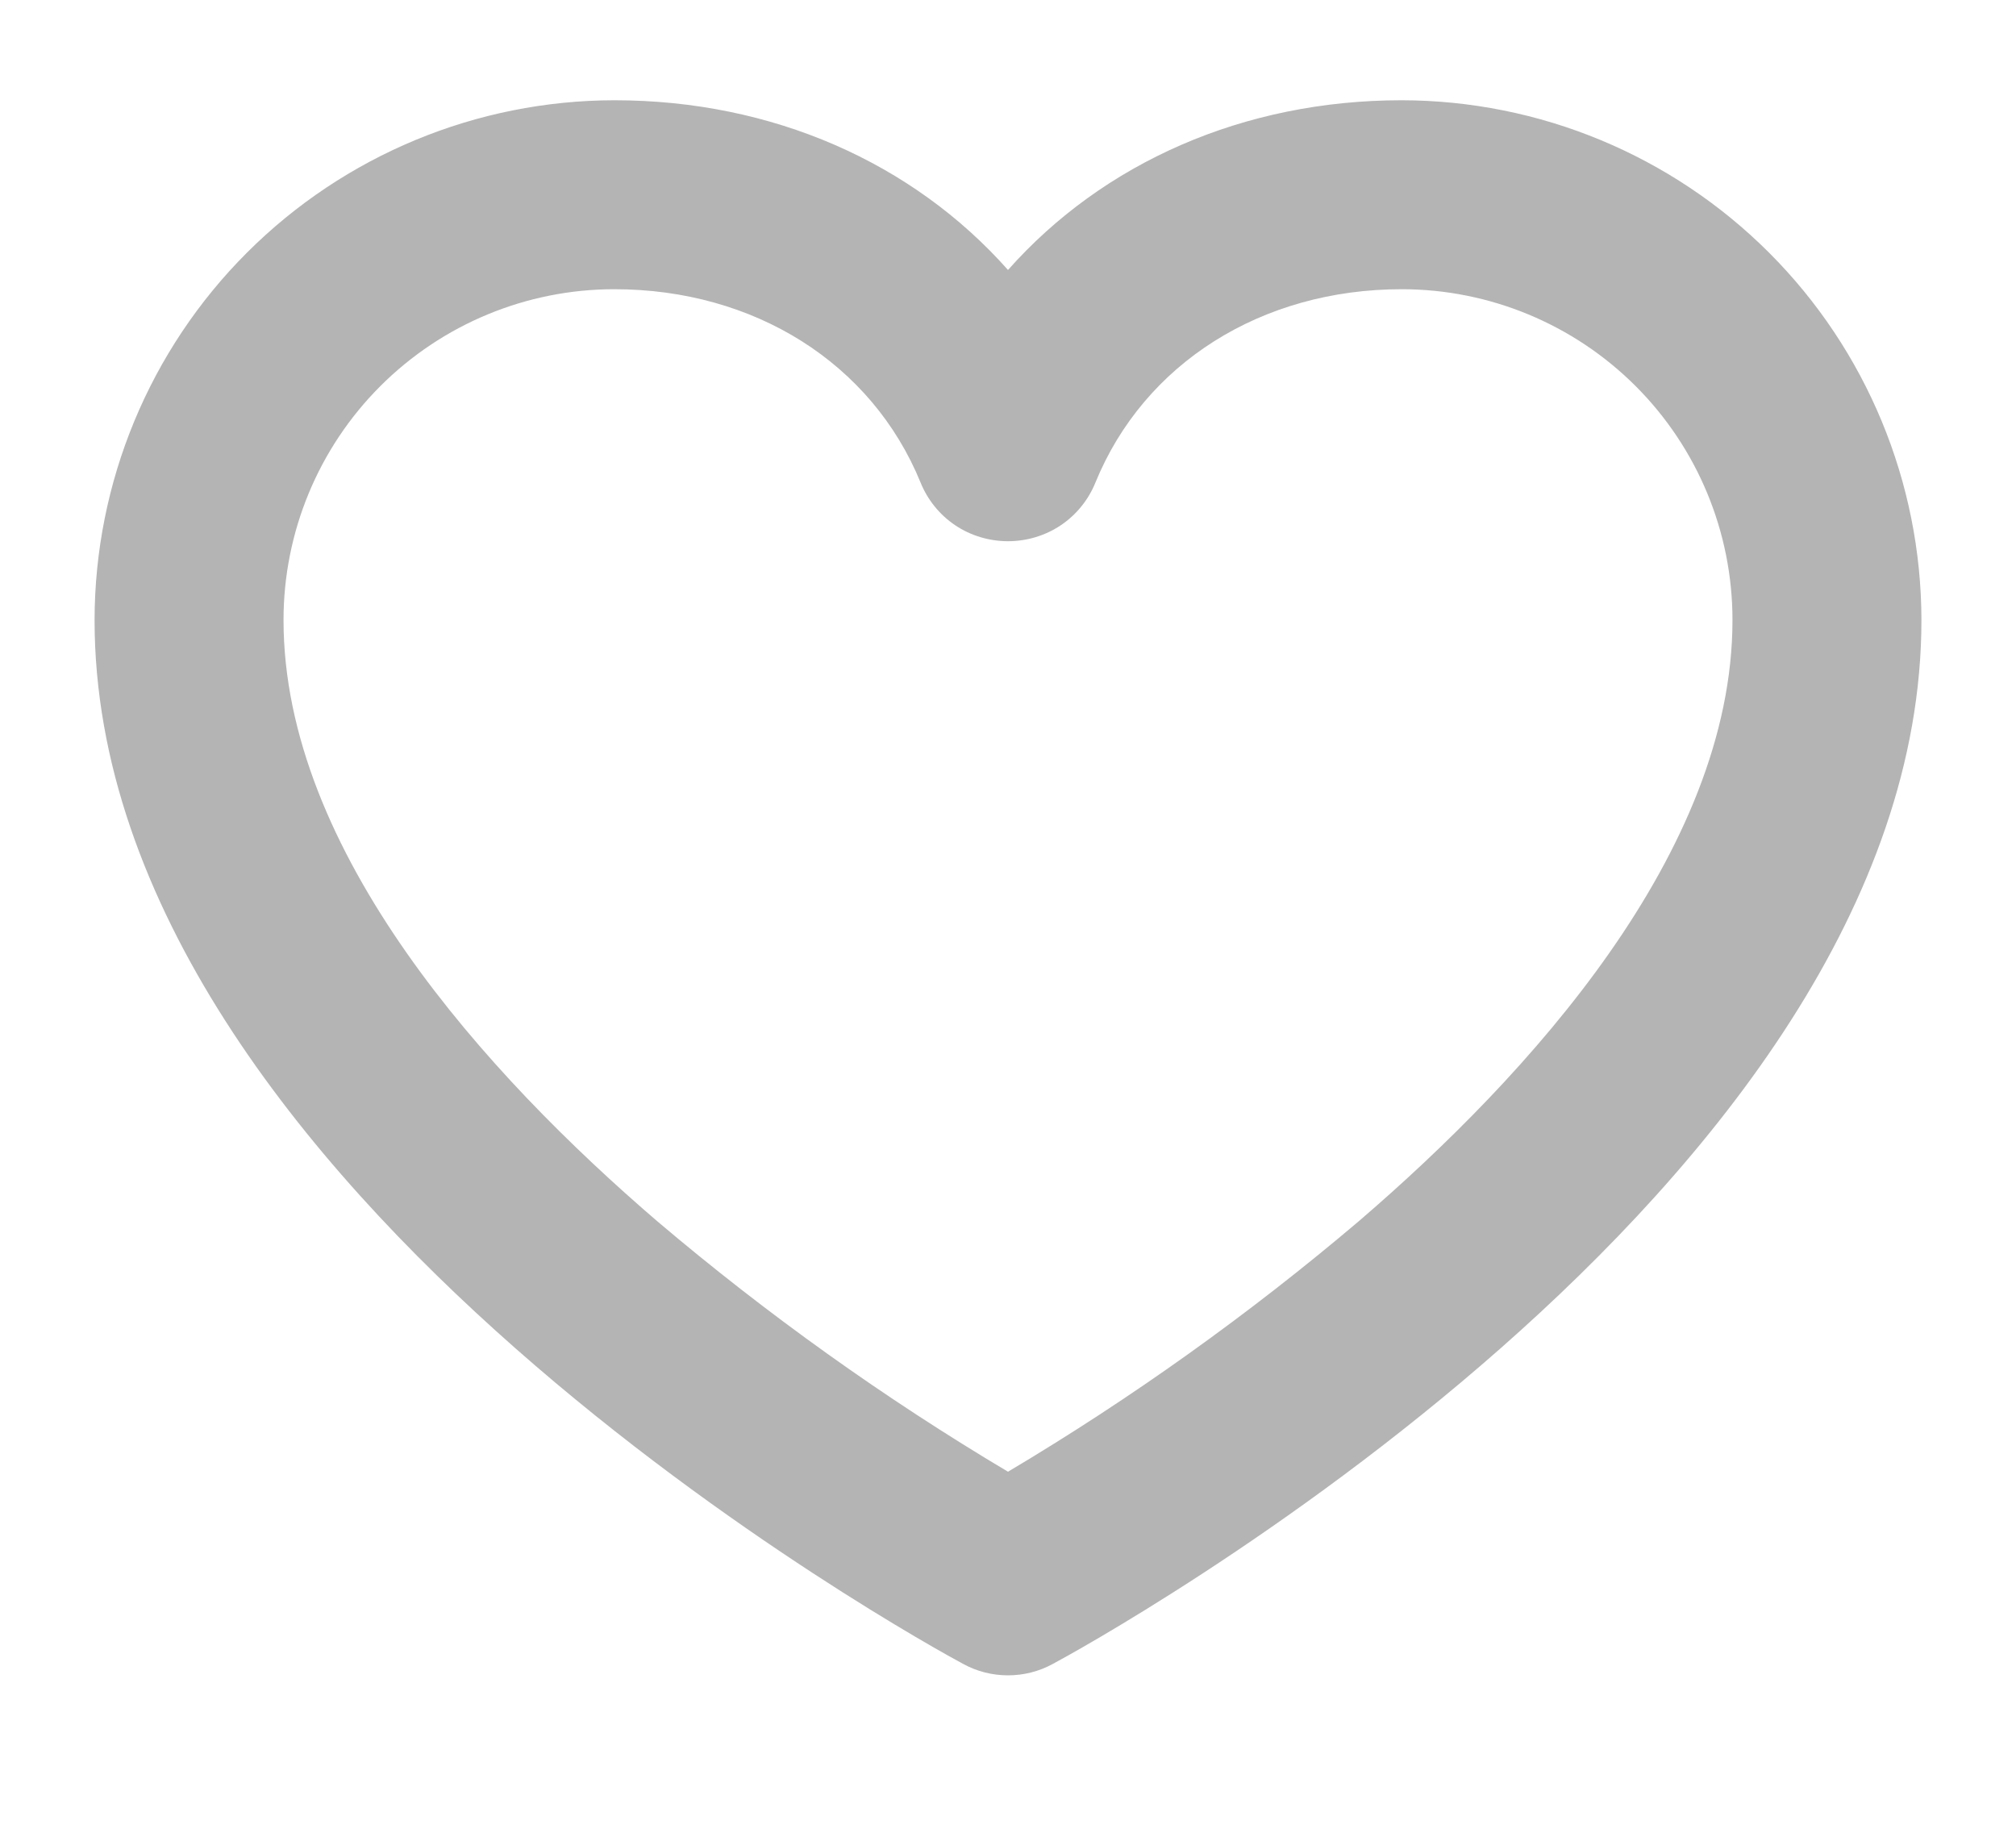
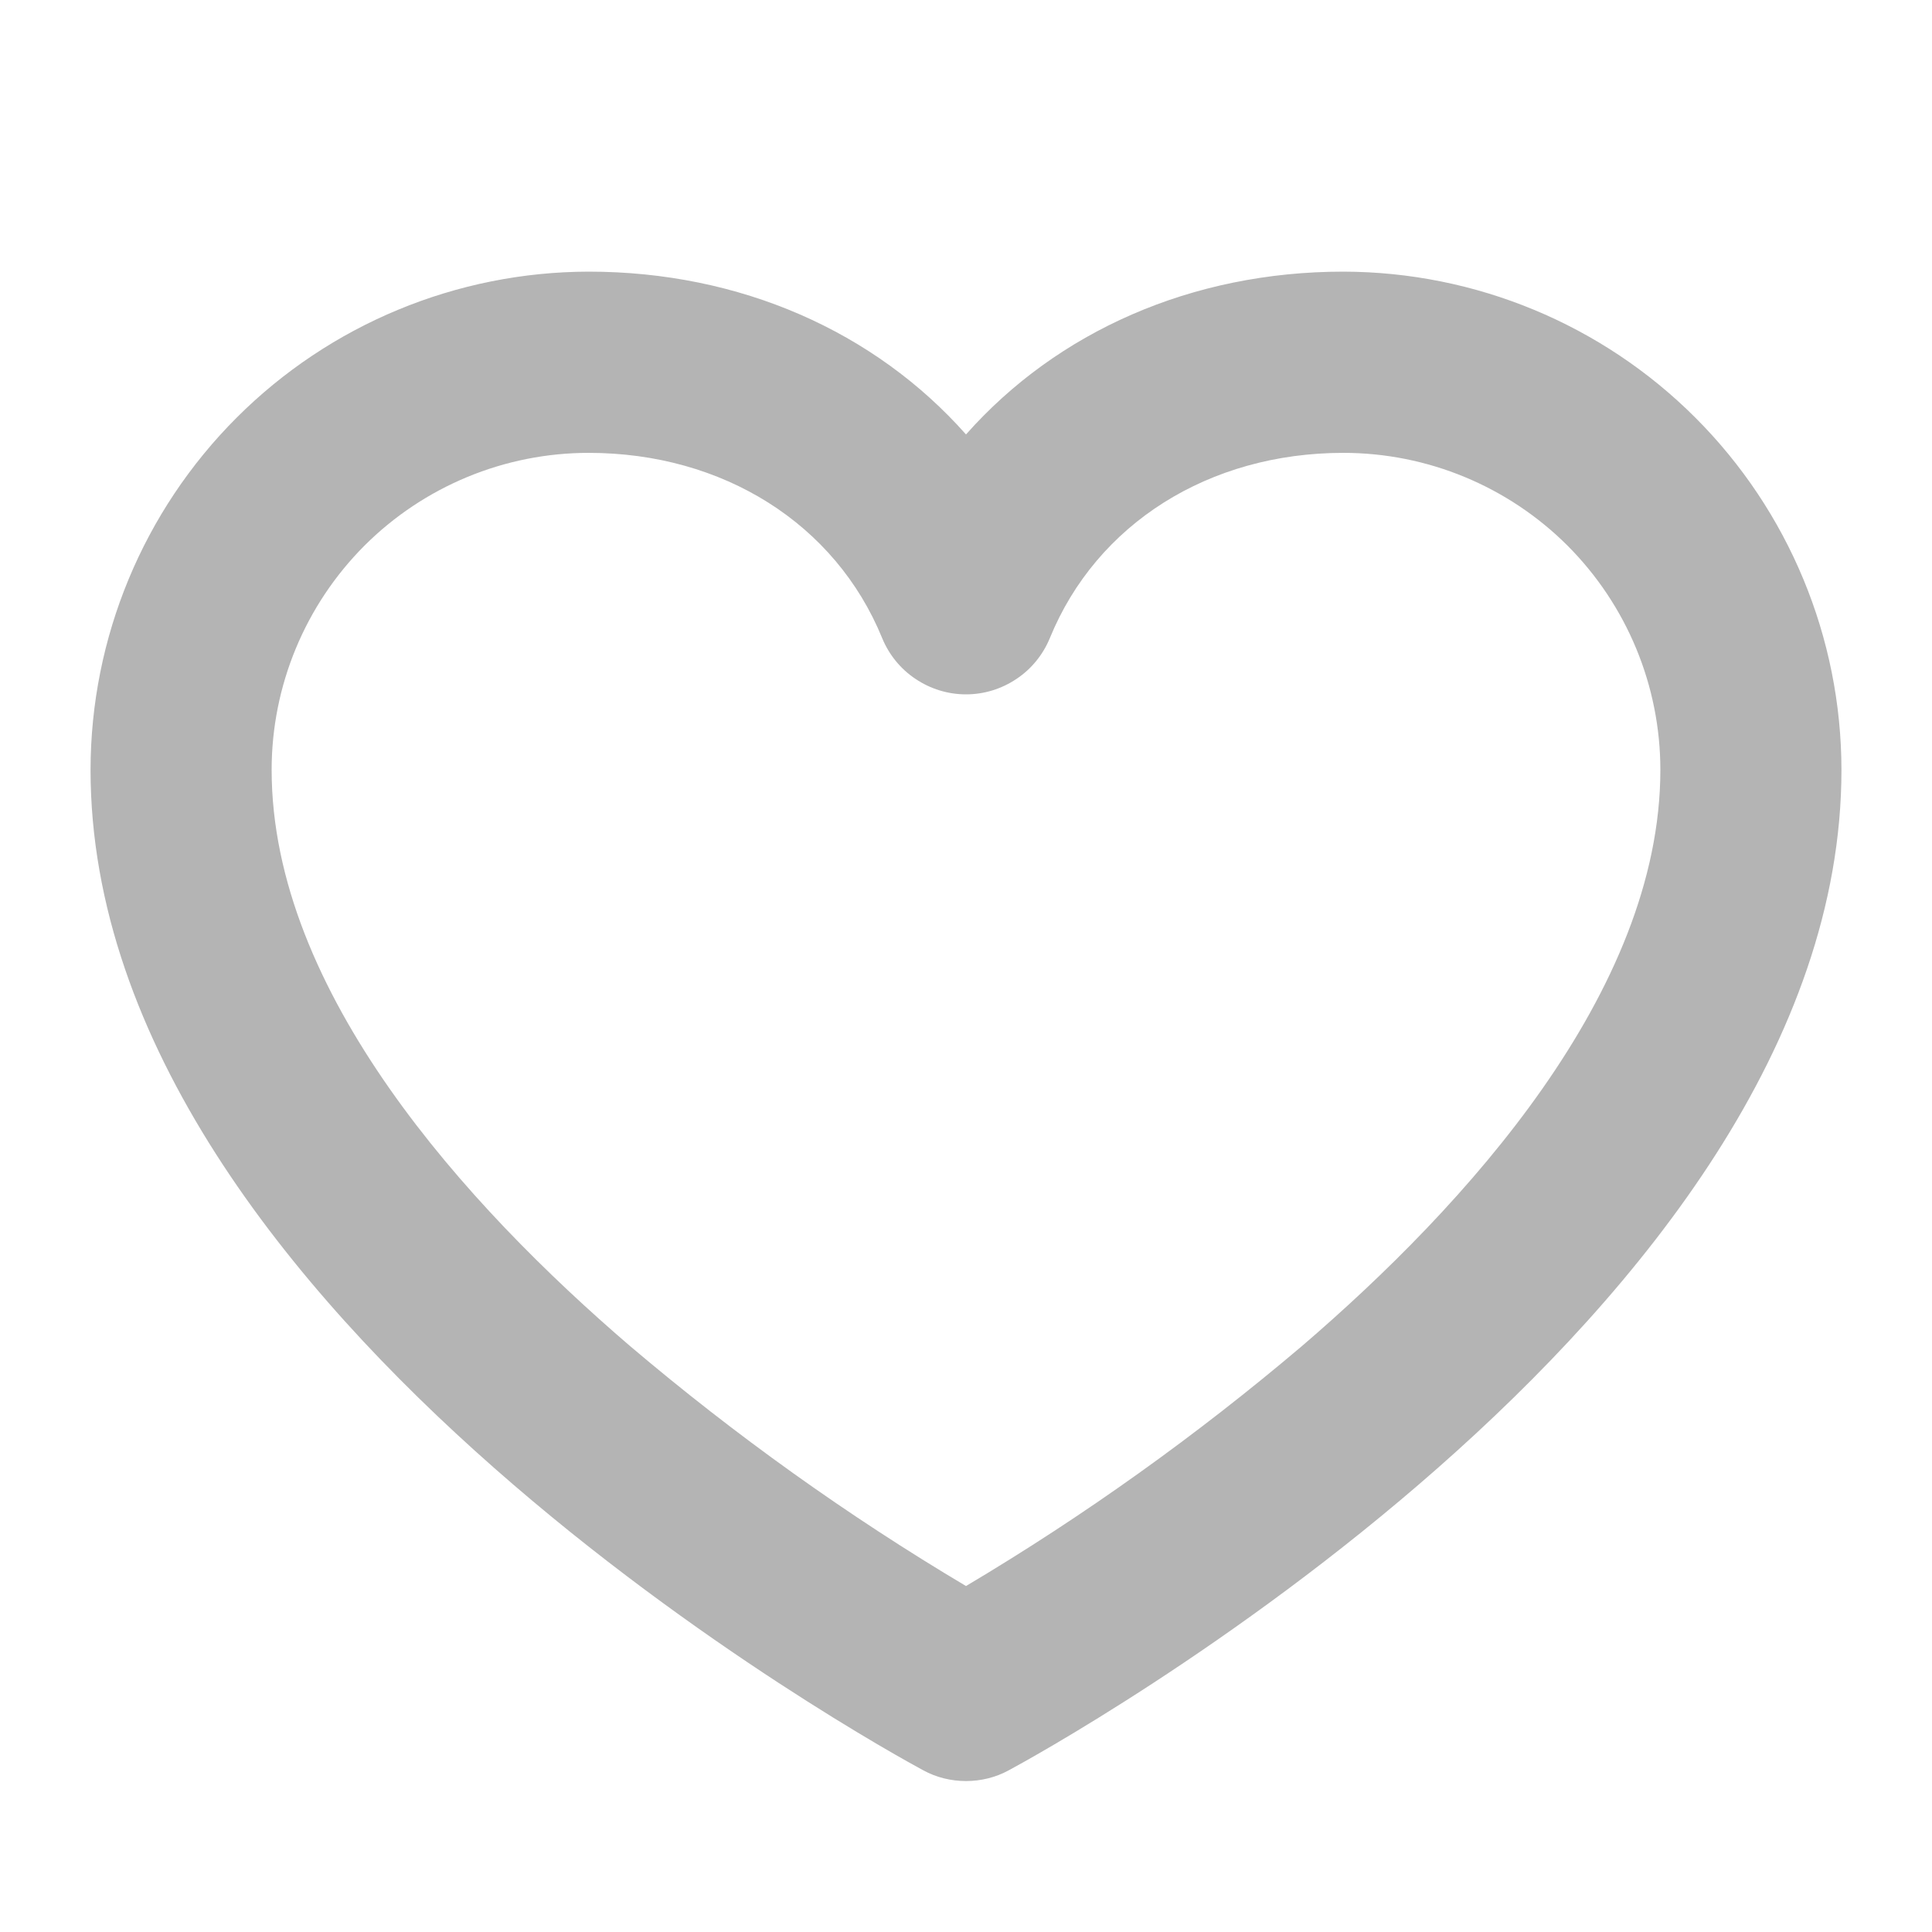
- <svg xmlns="http://www.w3.org/2000/svg" width="11" height="10" viewBox="0 0 11 10" fill="none">
-   <path d="M7.648 0.547C6.785 0.547 6.019 0.888 5.5 1.473C4.981 0.888 4.215 0.547 3.352 0.547C2.6 0.548 1.879 0.847 1.347 1.379C0.816 1.91 0.517 2.631 0.516 3.383C0.516 6.491 5.062 8.975 5.256 9.079C5.331 9.12 5.415 9.141 5.5 9.141C5.585 9.141 5.669 9.12 5.744 9.079C5.938 8.975 10.484 6.491 10.484 3.383C10.483 2.631 10.184 1.91 9.653 1.379C9.121 0.847 8.4 0.548 7.648 0.547ZM7.413 6.664C6.814 7.172 6.174 7.629 5.5 8.03C4.826 7.629 4.186 7.172 3.587 6.664C2.656 5.865 1.547 4.647 1.547 3.383C1.547 2.904 1.737 2.445 2.075 2.107C2.414 1.768 2.873 1.578 3.352 1.578C4.116 1.578 4.757 1.982 5.023 2.633C5.061 2.727 5.127 2.809 5.212 2.866C5.297 2.923 5.398 2.953 5.5 2.953C5.602 2.953 5.703 2.923 5.788 2.866C5.873 2.809 5.939 2.727 5.977 2.633C6.243 1.982 6.884 1.578 7.648 1.578C8.127 1.578 8.586 1.768 8.925 2.107C9.263 2.445 9.453 2.904 9.453 3.383C9.453 4.647 8.344 5.865 7.413 6.664Z" fill="#B4B4B4" />
+ <svg xmlns="http://www.w3.org/2000/svg" width="15" height="15" viewBox="0 0 15 15" fill="none">
+   <path d="M10.43 2.109C9.253 2.109 8.208 2.574 7.5 3.373C6.792 2.574 5.747 2.109 4.57 2.109C3.545 2.111 2.562 2.518 1.837 3.243C1.112 3.968 0.704 4.951 0.703 5.977C0.703 10.215 6.903 13.602 7.167 13.744C7.269 13.8 7.384 13.828 7.5 13.828C7.616 13.828 7.731 13.8 7.833 13.744C8.097 13.602 14.297 10.215 14.297 5.977C14.296 4.951 13.888 3.968 13.163 3.243C12.438 2.518 11.455 2.111 10.43 2.109ZM10.108 10.451C9.292 11.143 8.42 11.767 7.5 12.314C6.58 11.767 5.708 11.143 4.892 10.451C3.622 9.362 2.109 7.7 2.109 5.977C2.109 5.324 2.369 4.698 2.83 4.236C3.292 3.775 3.918 3.516 4.57 3.516C5.613 3.516 6.486 4.066 6.849 4.954C6.902 5.083 6.992 5.194 7.108 5.271C7.224 5.349 7.36 5.391 7.5 5.391C7.64 5.391 7.776 5.349 7.892 5.271C8.008 5.194 8.098 5.083 8.151 4.954C8.514 4.066 9.387 3.516 10.43 3.516C11.082 3.516 11.708 3.775 12.17 4.236C12.631 4.698 12.891 5.324 12.891 5.977C12.891 7.7 11.378 9.362 10.108 10.451Z" fill="#B4B4B4" />
</svg>
